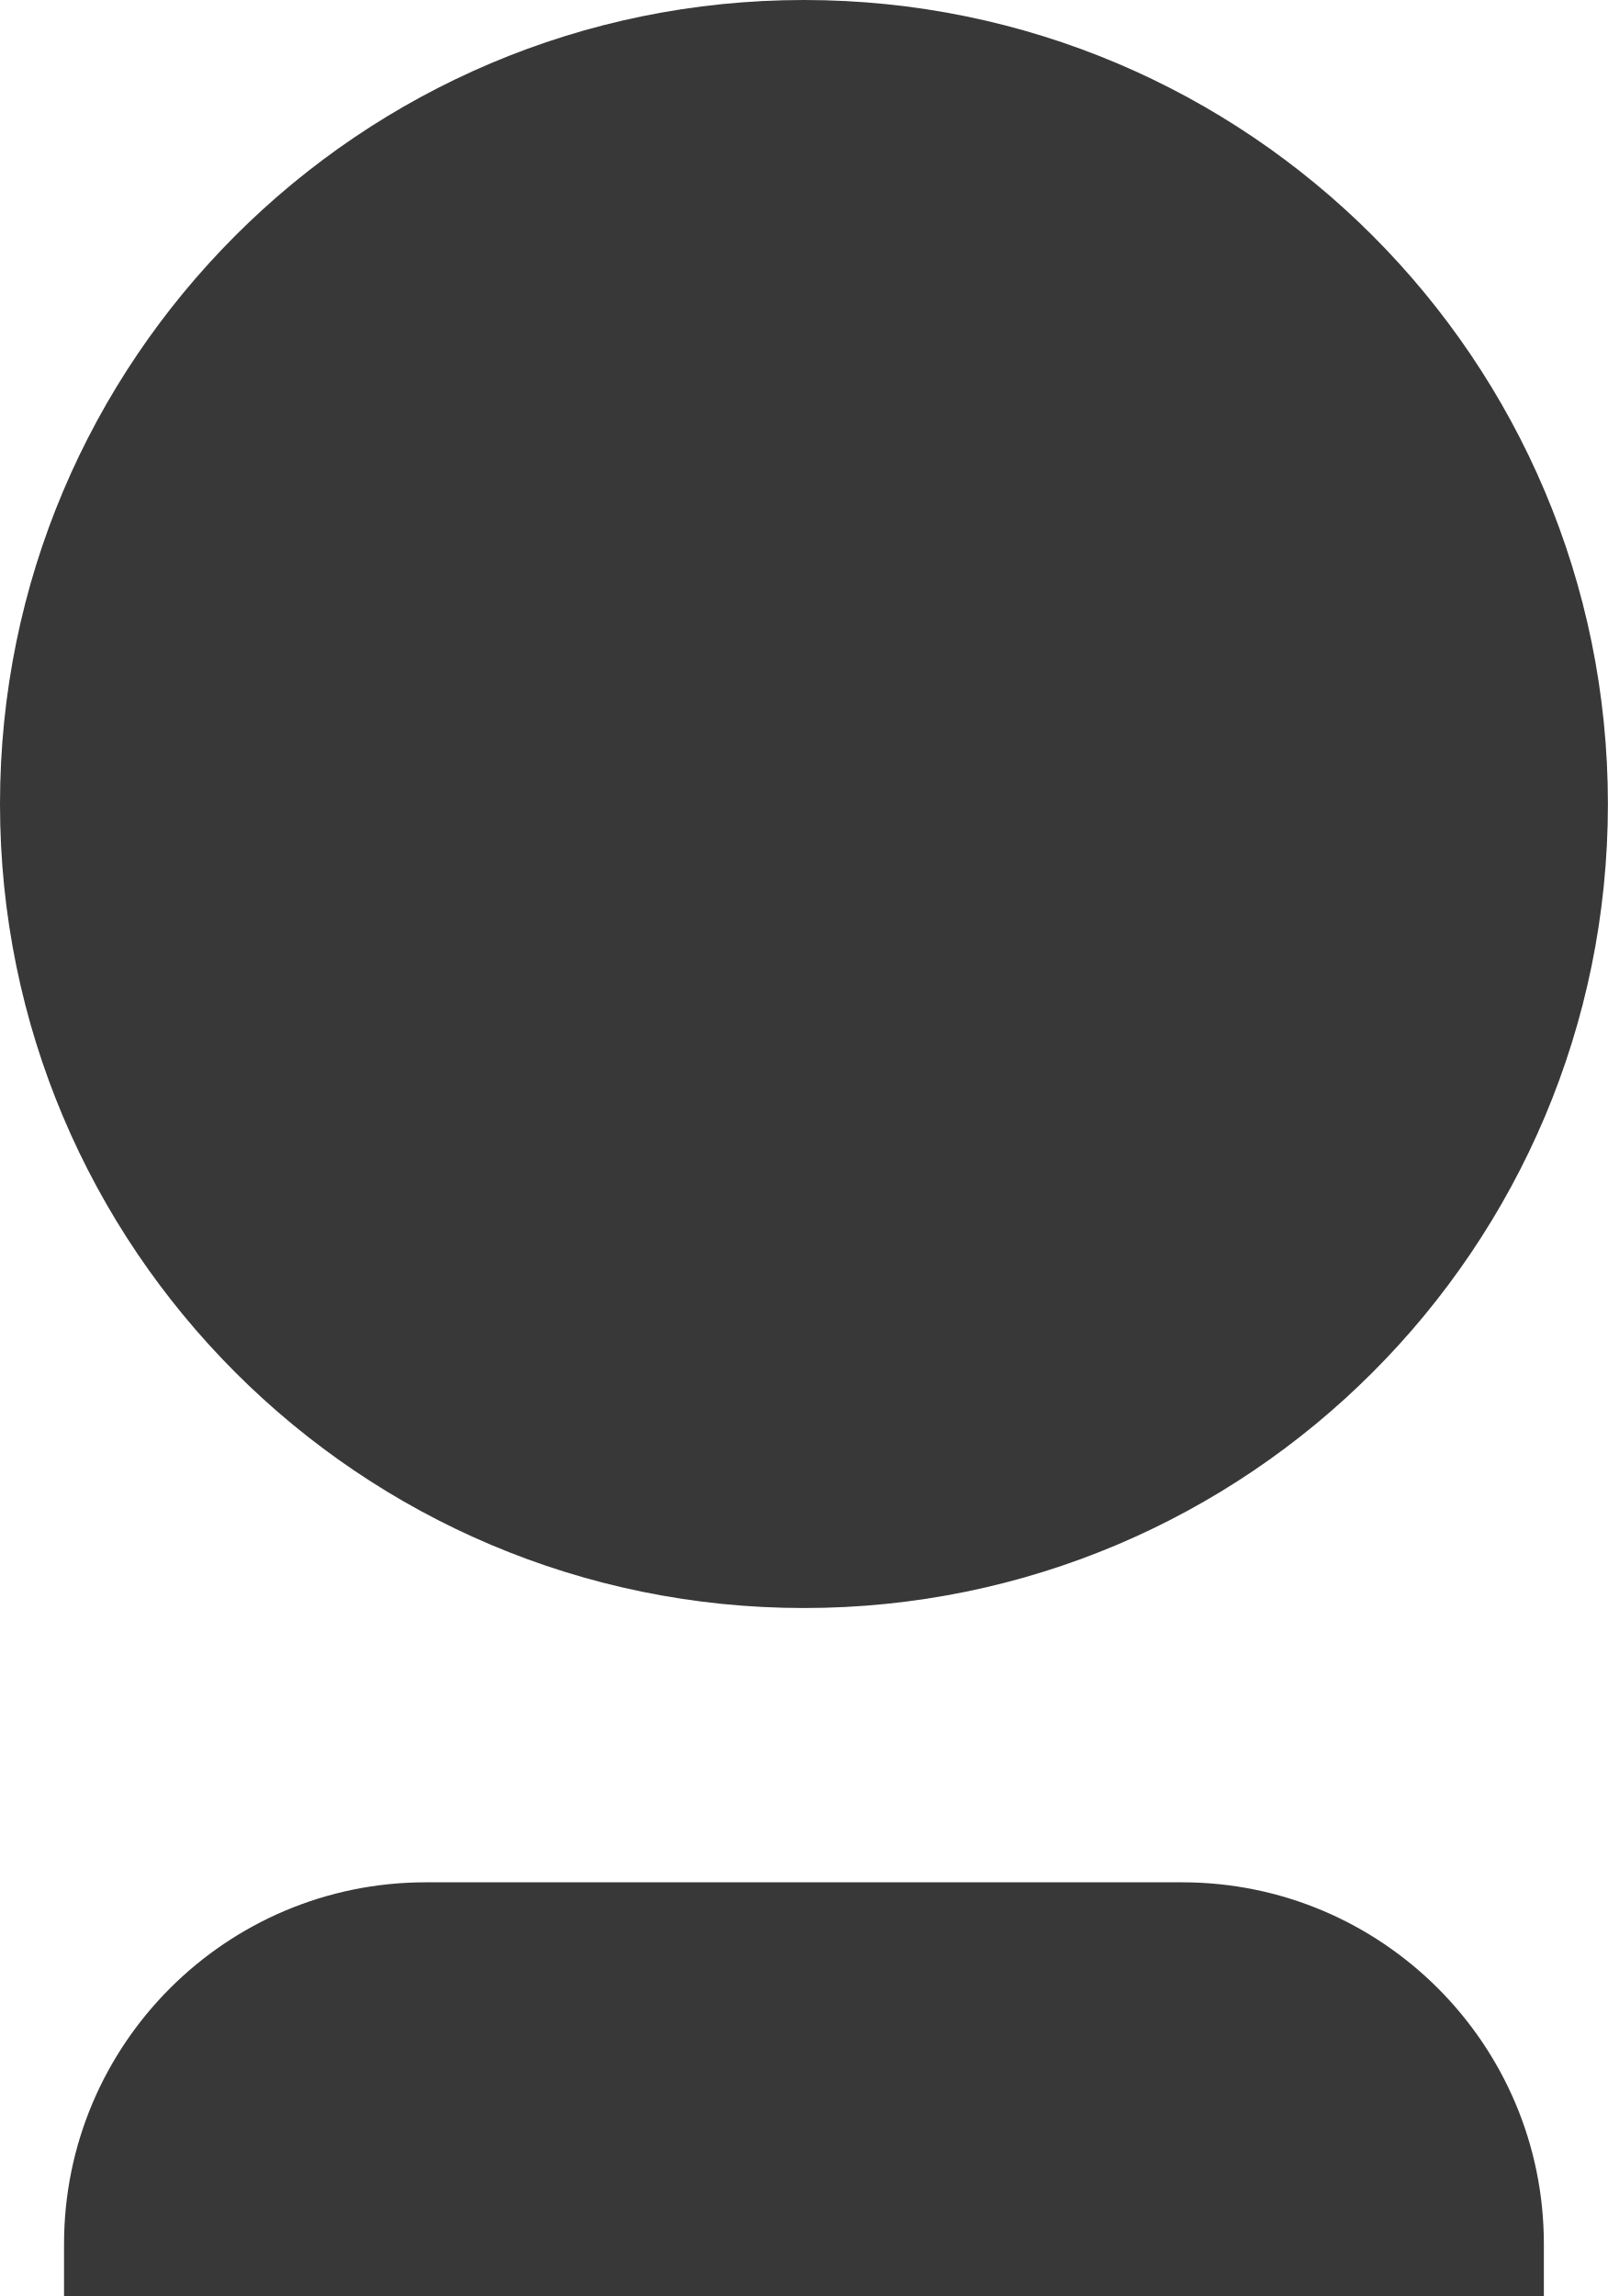
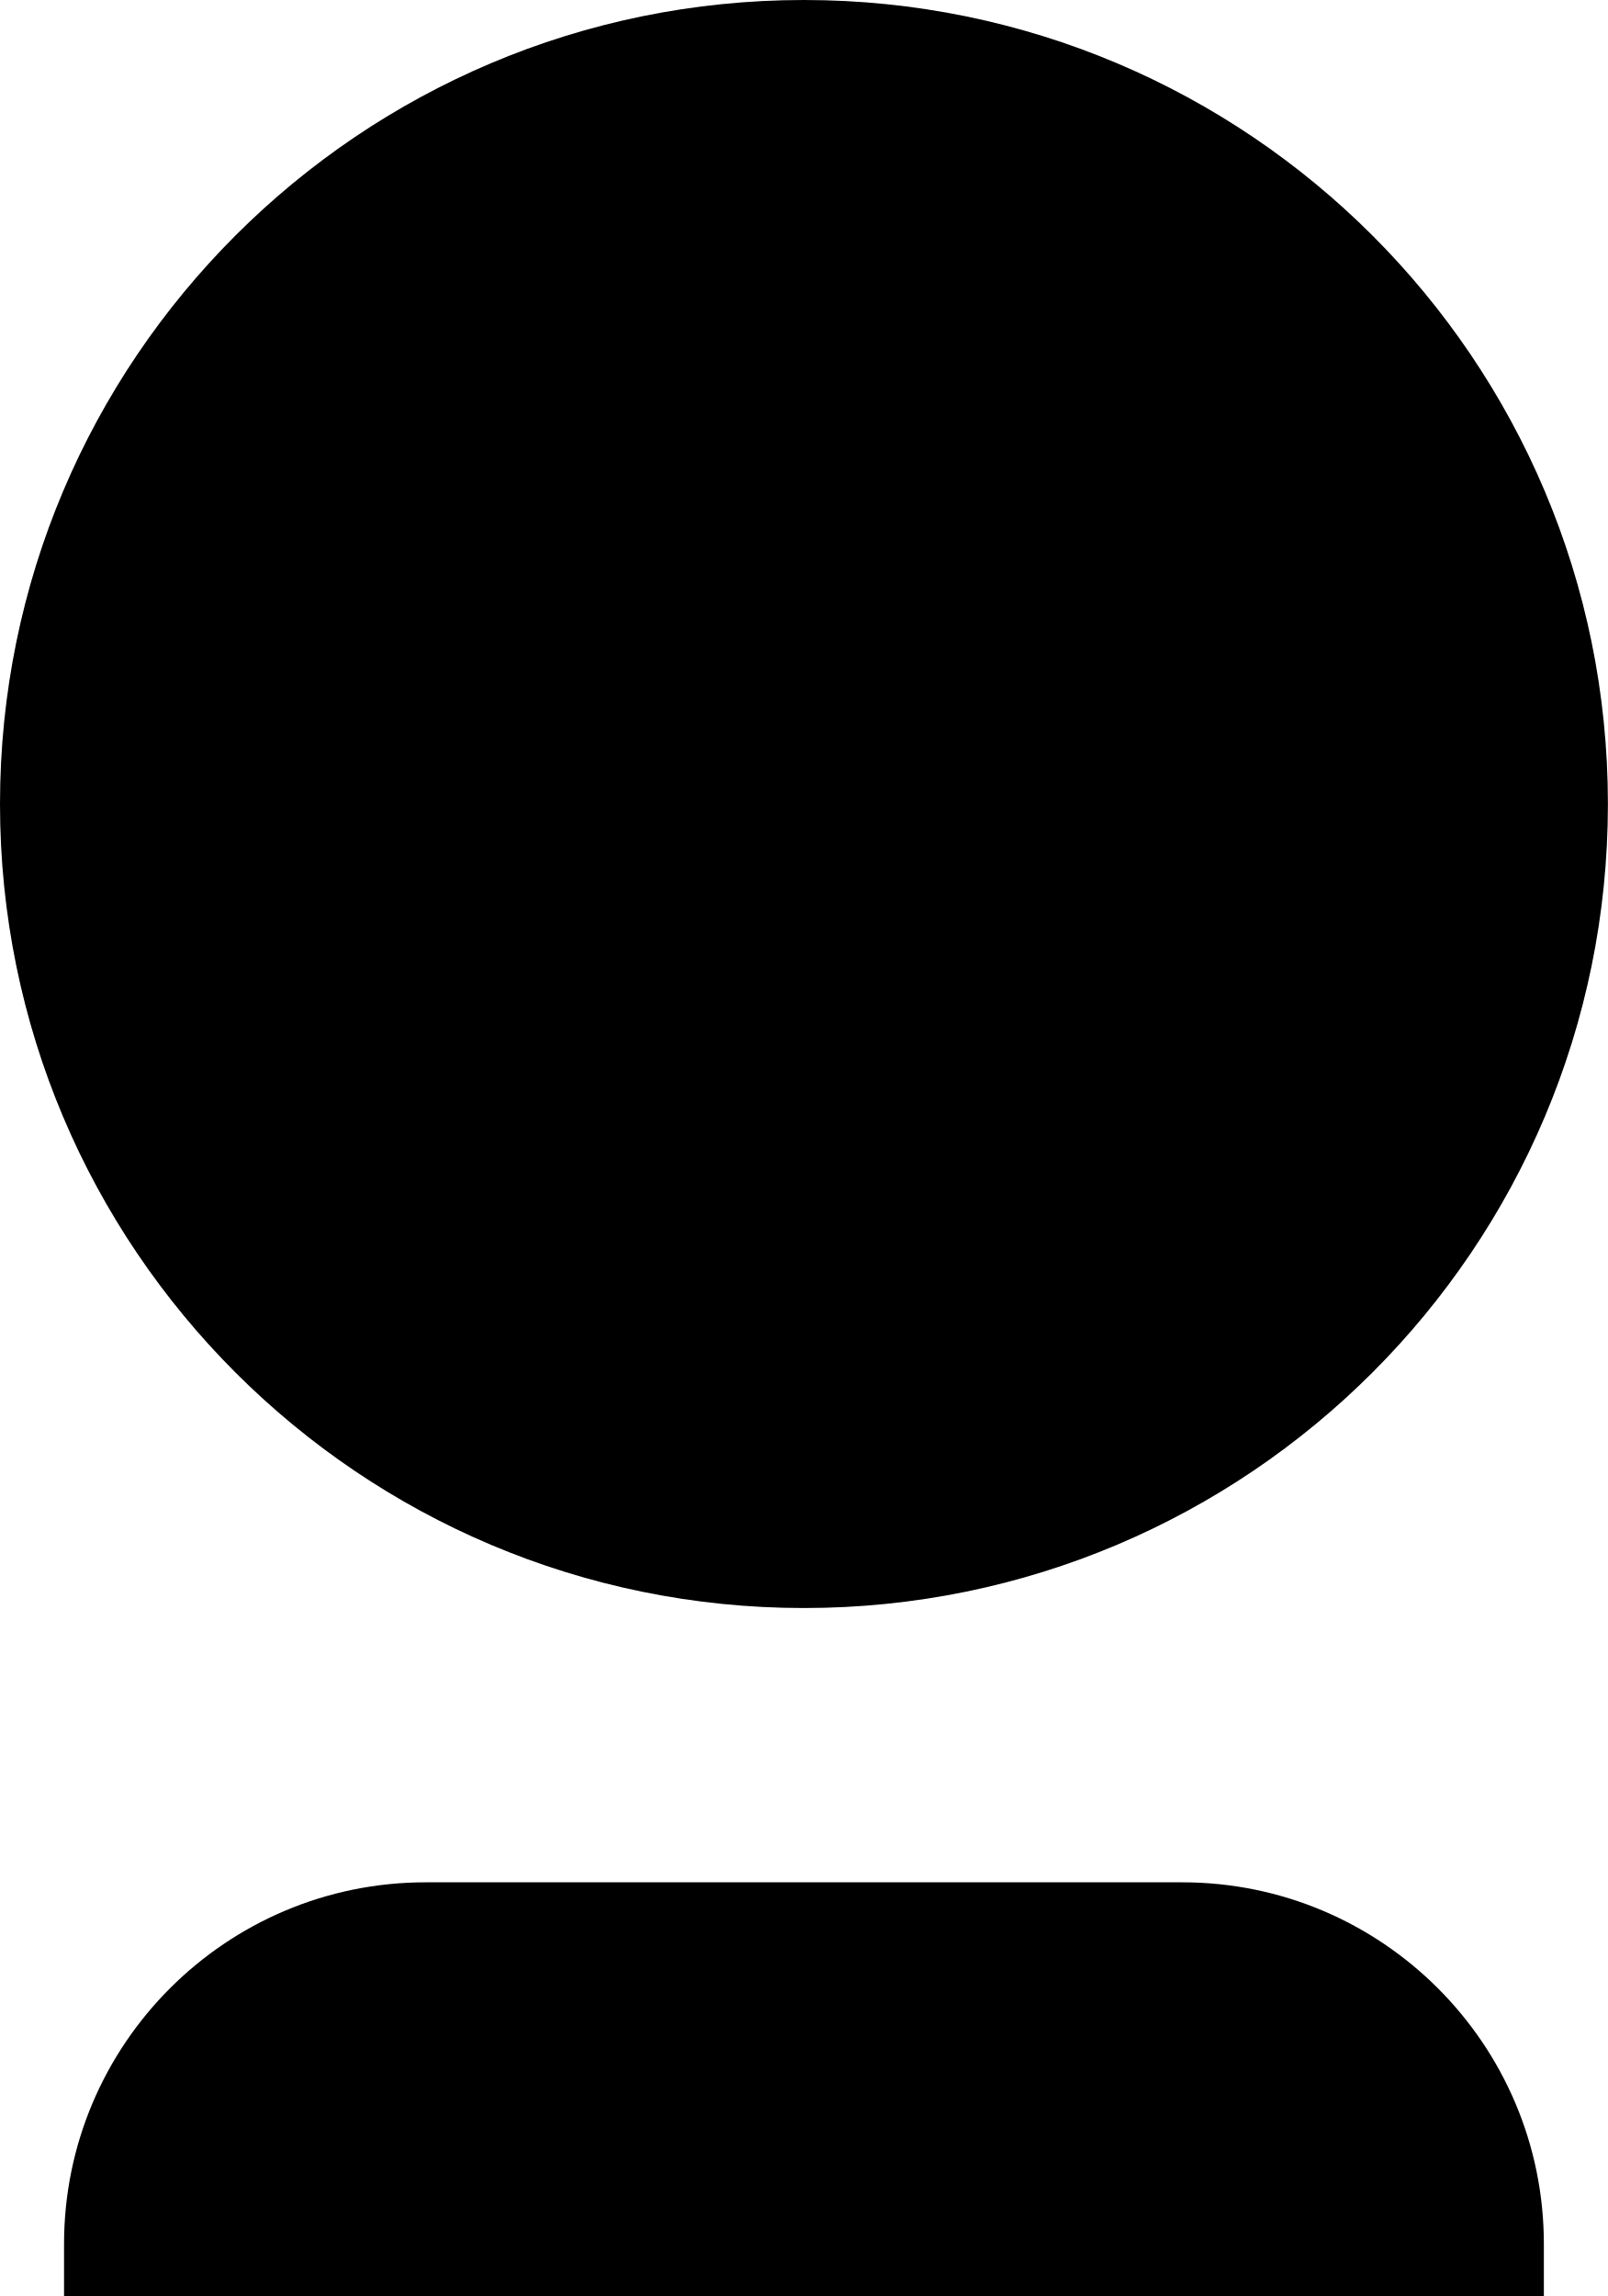
<svg xmlns="http://www.w3.org/2000/svg" id="a" width="213.4" height="304.7" viewBox="0 0 213.4 304.7">
  <g id="b">
    <g id="c">
      <g>
-         <circle cx="106.7" cy="106.7" r="106.7" fill="#383838" />
-         <path d="M156.9,249.8H56.5c-26.5,0-48,21.5-48,48v6.9H204.9v-6.9c0-26.5-21.5-48-48-48h0Z" fill="#383838" />
+         <circle cx="106.7" cy="106.7" r="106.7" />
+         <path d="M156.9,249.8H56.5c-26.5,0-48,21.5-48,48v6.9H204.9v-6.9c0-26.5-21.5-48-48-48h0Z" />
      </g>
    </g>
  </g>
</svg>
